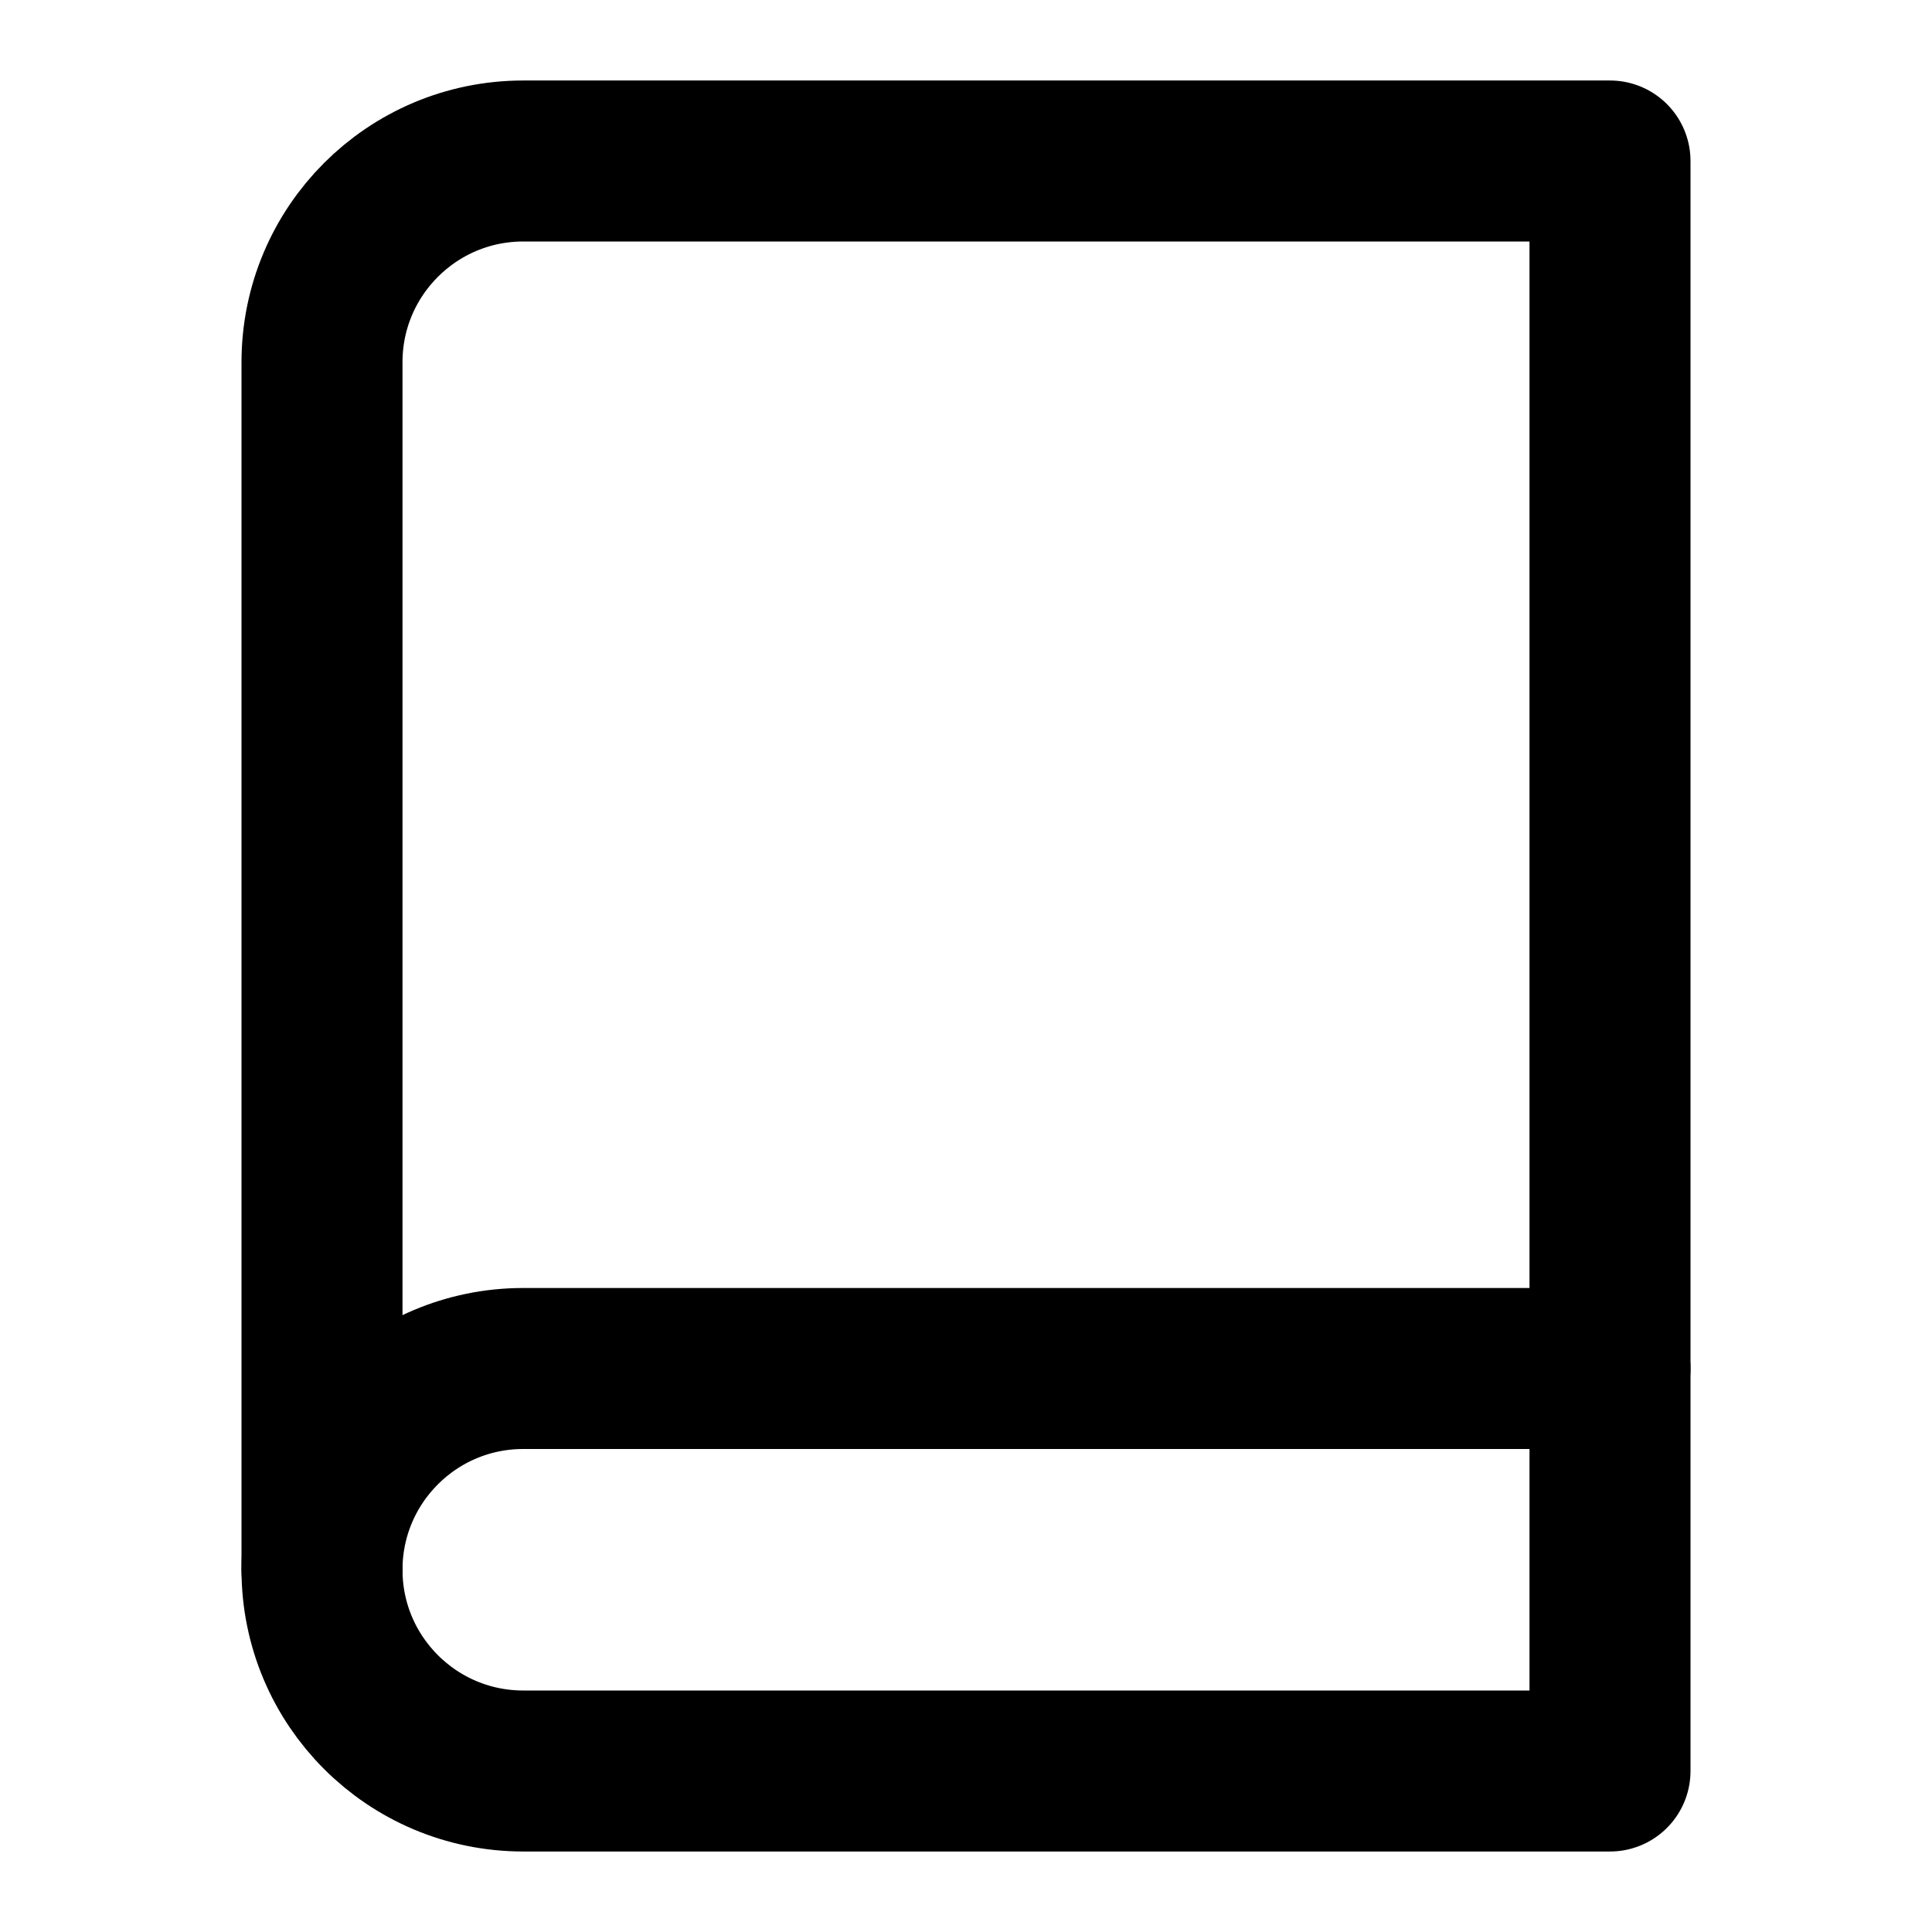
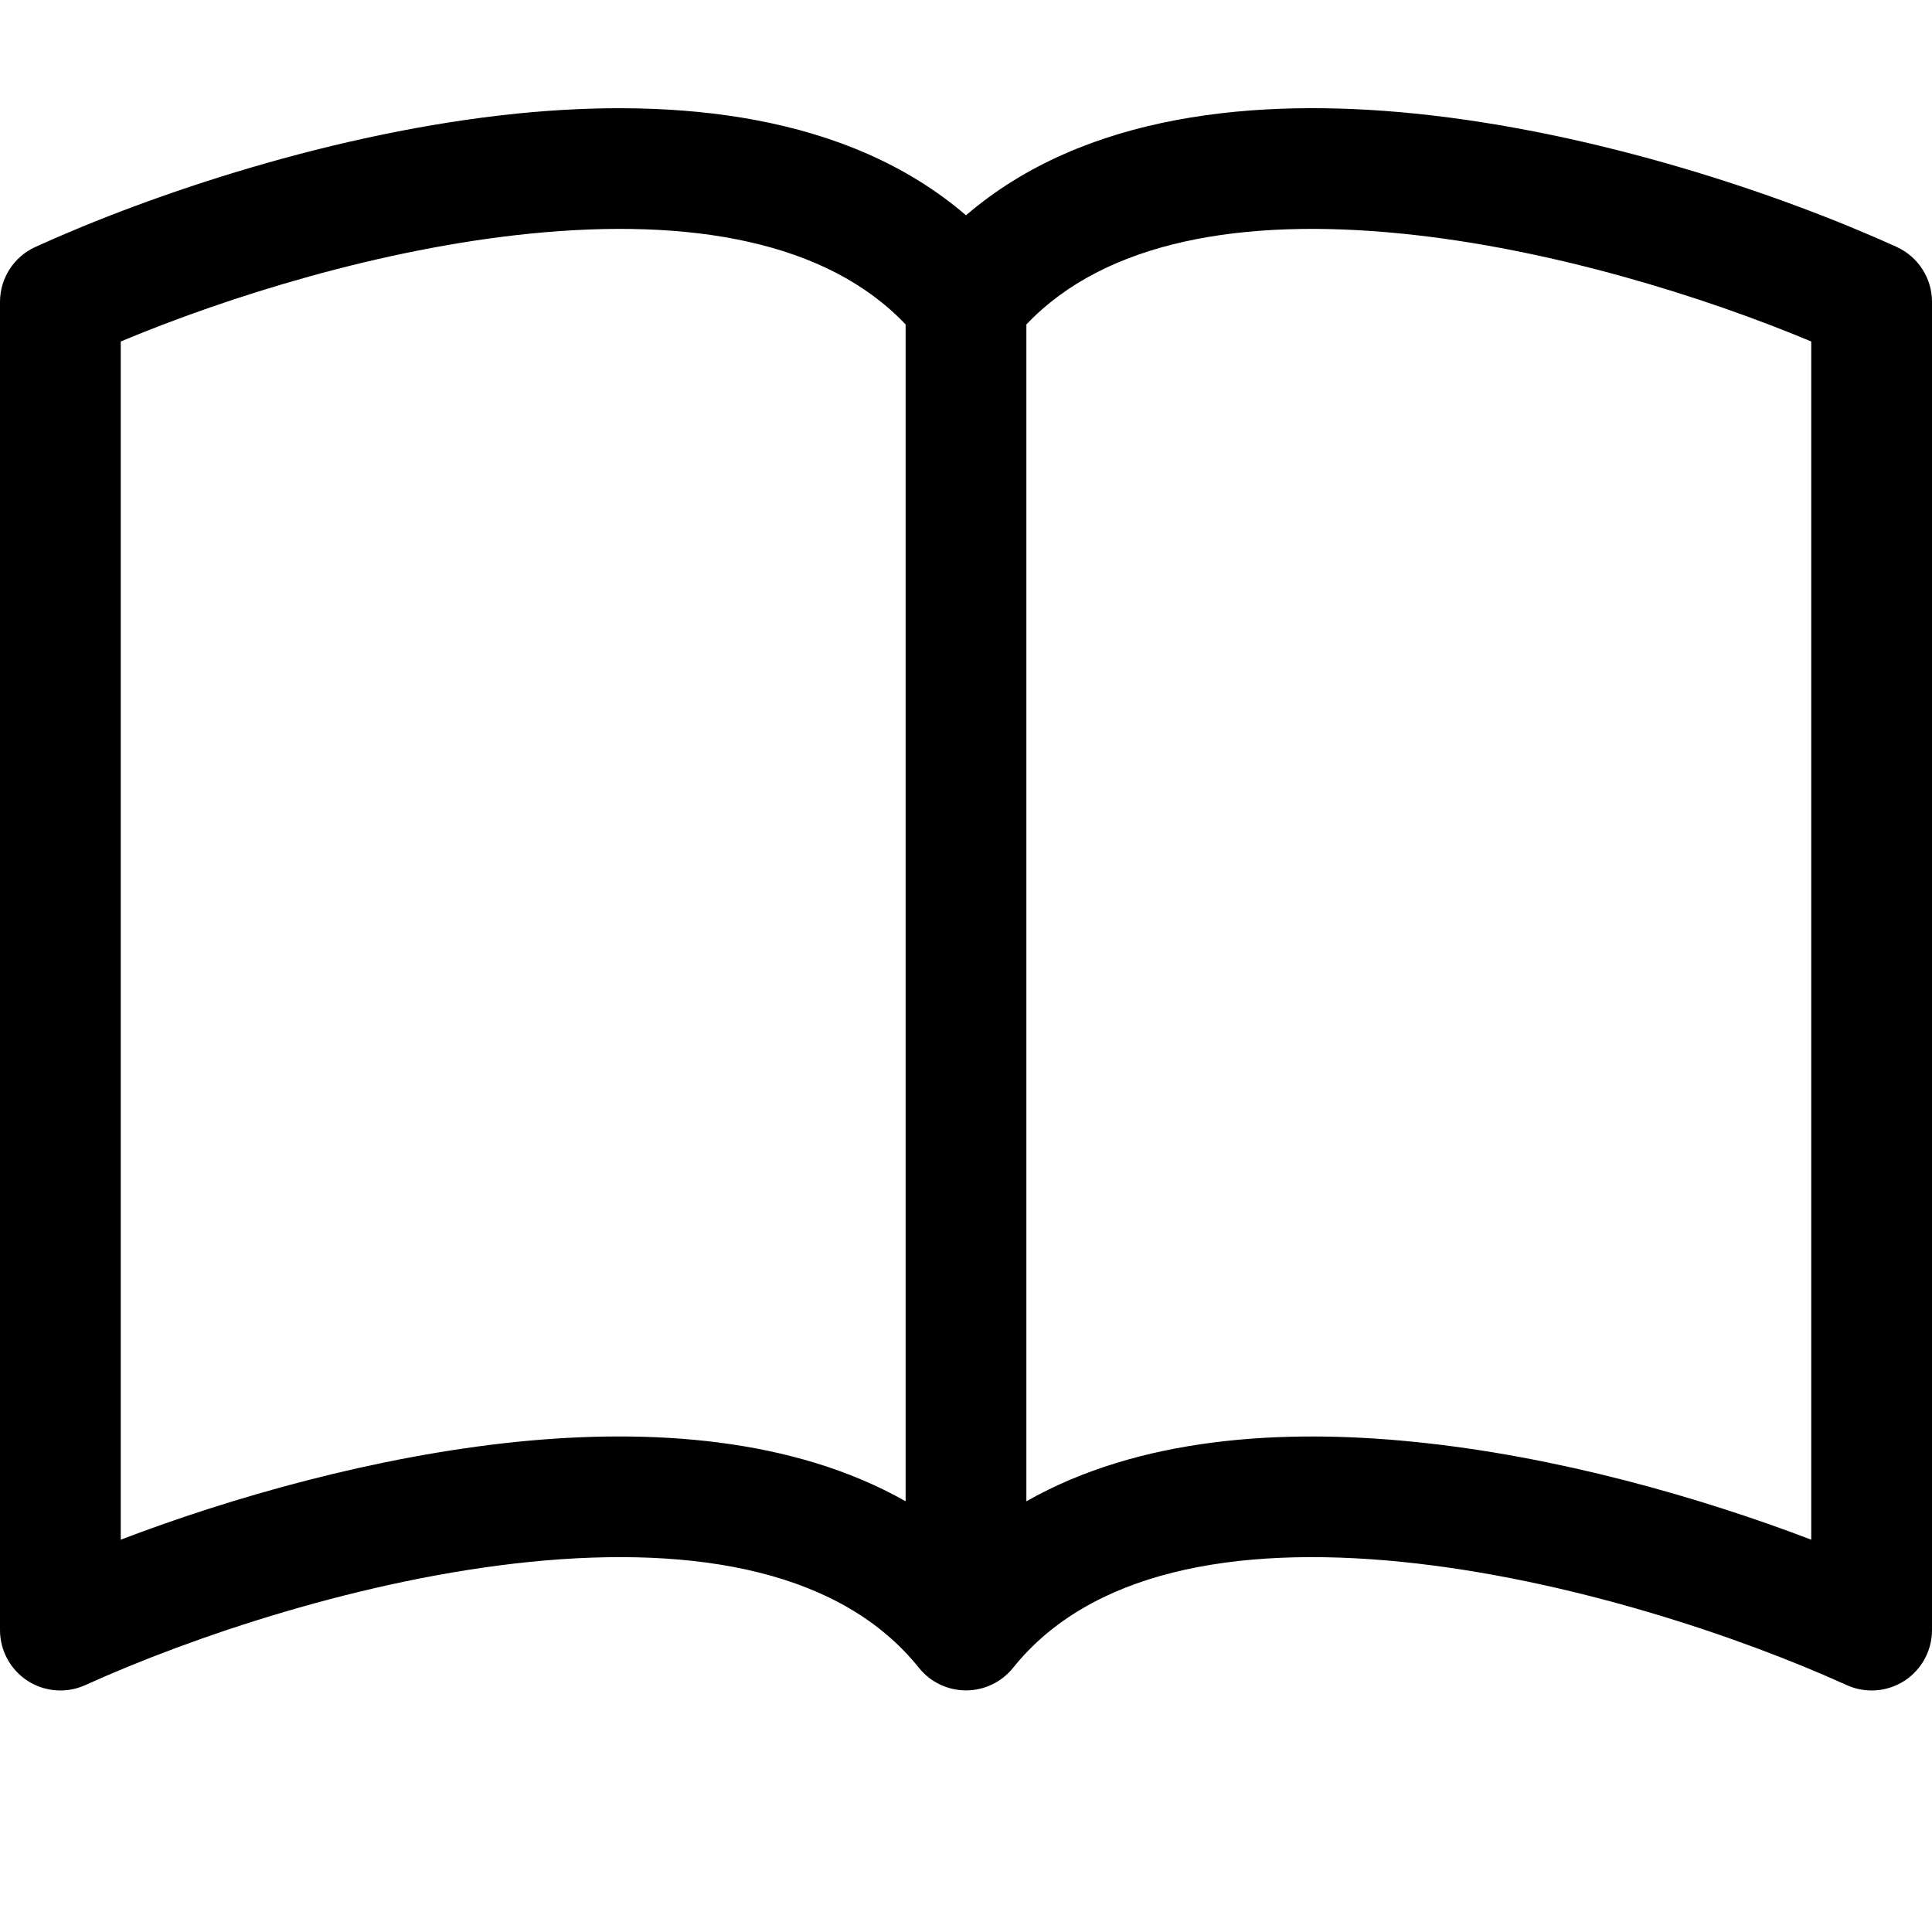
- <svg xmlns="http://www.w3.org/2000/svg" width="100" height="100" viewBox="0 0 24 24" fill="none" stroke="currentColor" stroke-width="2" stroke-linecap="round" stroke-linejoin="round" class="feather feather-book">
-   <path d="M4 19.5A2.5 2.5 0 0 1 6.5 17H20" />
-   <path d="M6.5 2H20v20H6.5A2.5 2.5 0 0 1 4 19.5v-15A2.5 2.5 0 0 1 6.5 2z" />
+ <svg xmlns="http://www.w3.org/2000/svg" width="16" height="16" fill="currentColor" class="bi bi-book" viewBox="0 0 16 16">
+   <path d="M1 2.828c.885-.37 2.154-.769 3.388-.893 1.33-.134 2.458.063 3.112.752v9.746c-.935-.53-2.12-.603-3.213-.493-1.18.12-2.37.461-3.287.811V2.828zm7.5-.141c.654-.689 1.782-.886 3.112-.752 1.234.124 2.503.523 3.388.893v9.923c-.918-.35-2.107-.692-3.287-.81-1.094-.111-2.278-.039-3.213.492V2.687zM8 1.783C7.015.936 5.587.81 4.287.94c-1.514.153-3.042.672-3.994 1.105A.5.5 0 0 0 0 2.5v11a.5.5 0 0 0 .707.455c.882-.4 2.303-.881 3.68-1.02 1.409-.142 2.59.087 3.223.877a.5.5 0 0 0 .78 0c.633-.79 1.814-1.019 3.222-.877 1.378.139 2.8.62 3.681 1.02A.5.5 0 0 0 16 13.5v-11a.5.5 0 0 0-.293-.455c-.952-.433-2.48-.952-3.994-1.105C10.413.809 8.985.936 8 1.783z" />
</svg>
